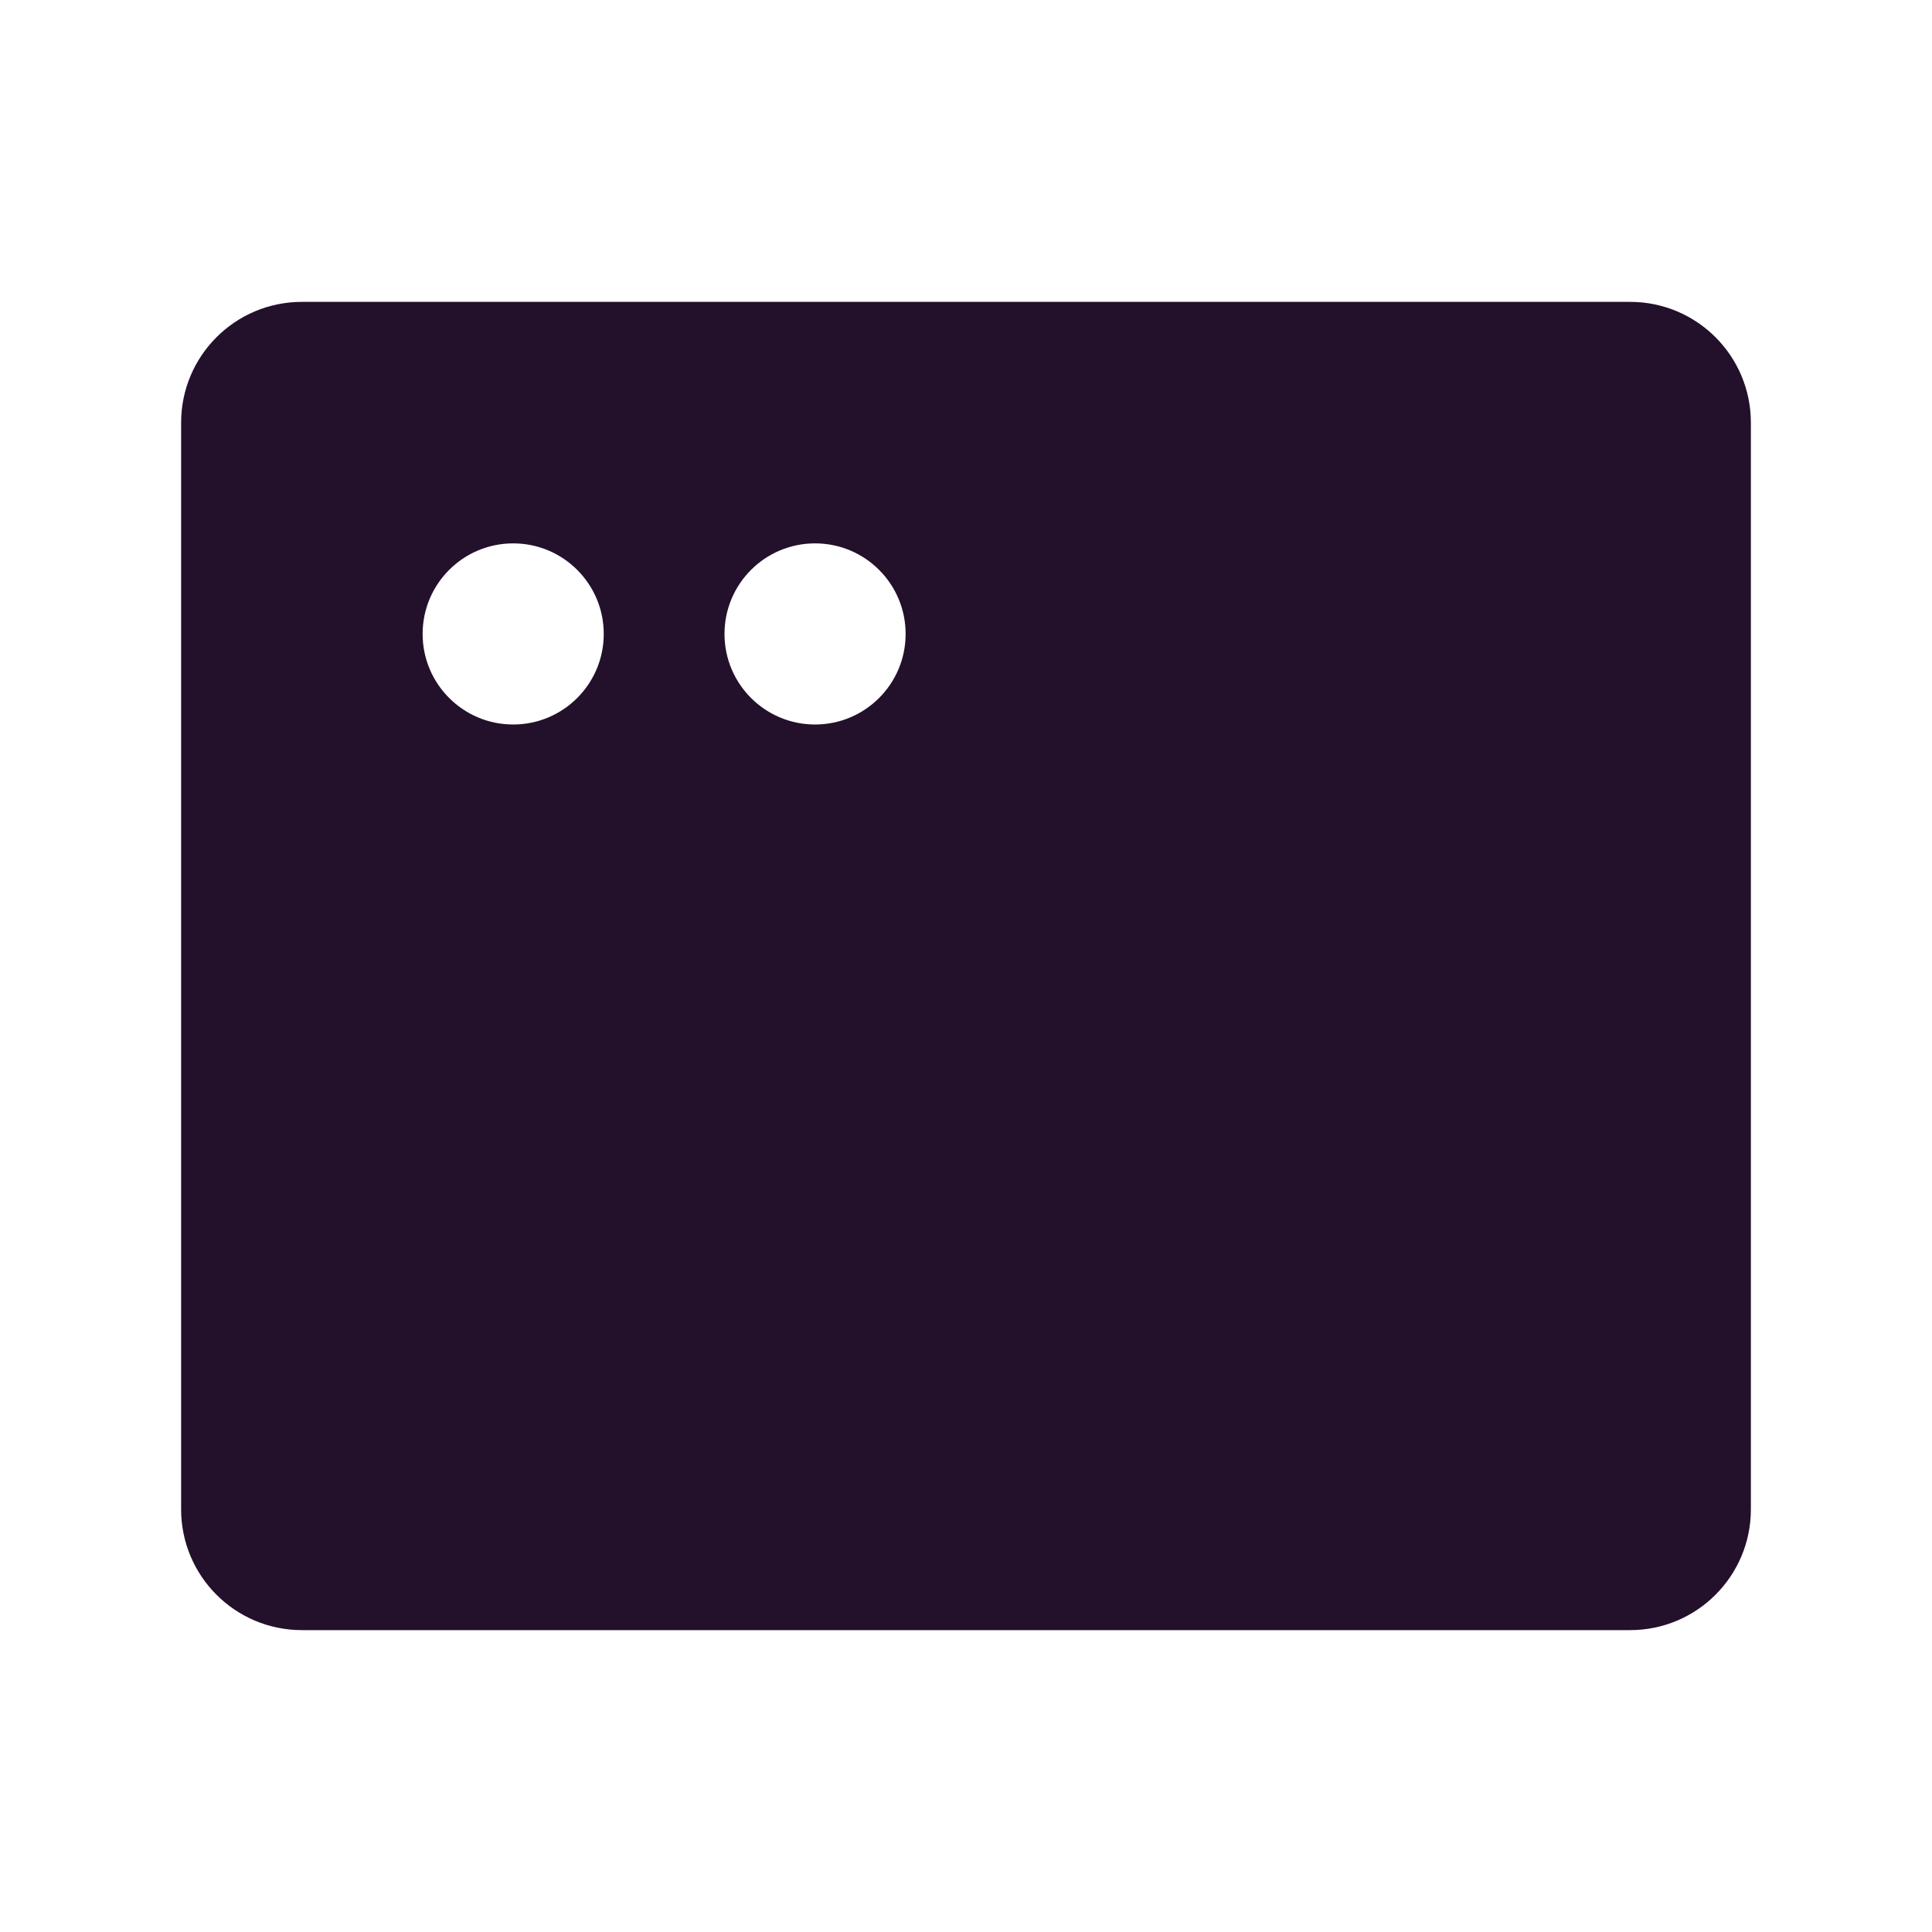
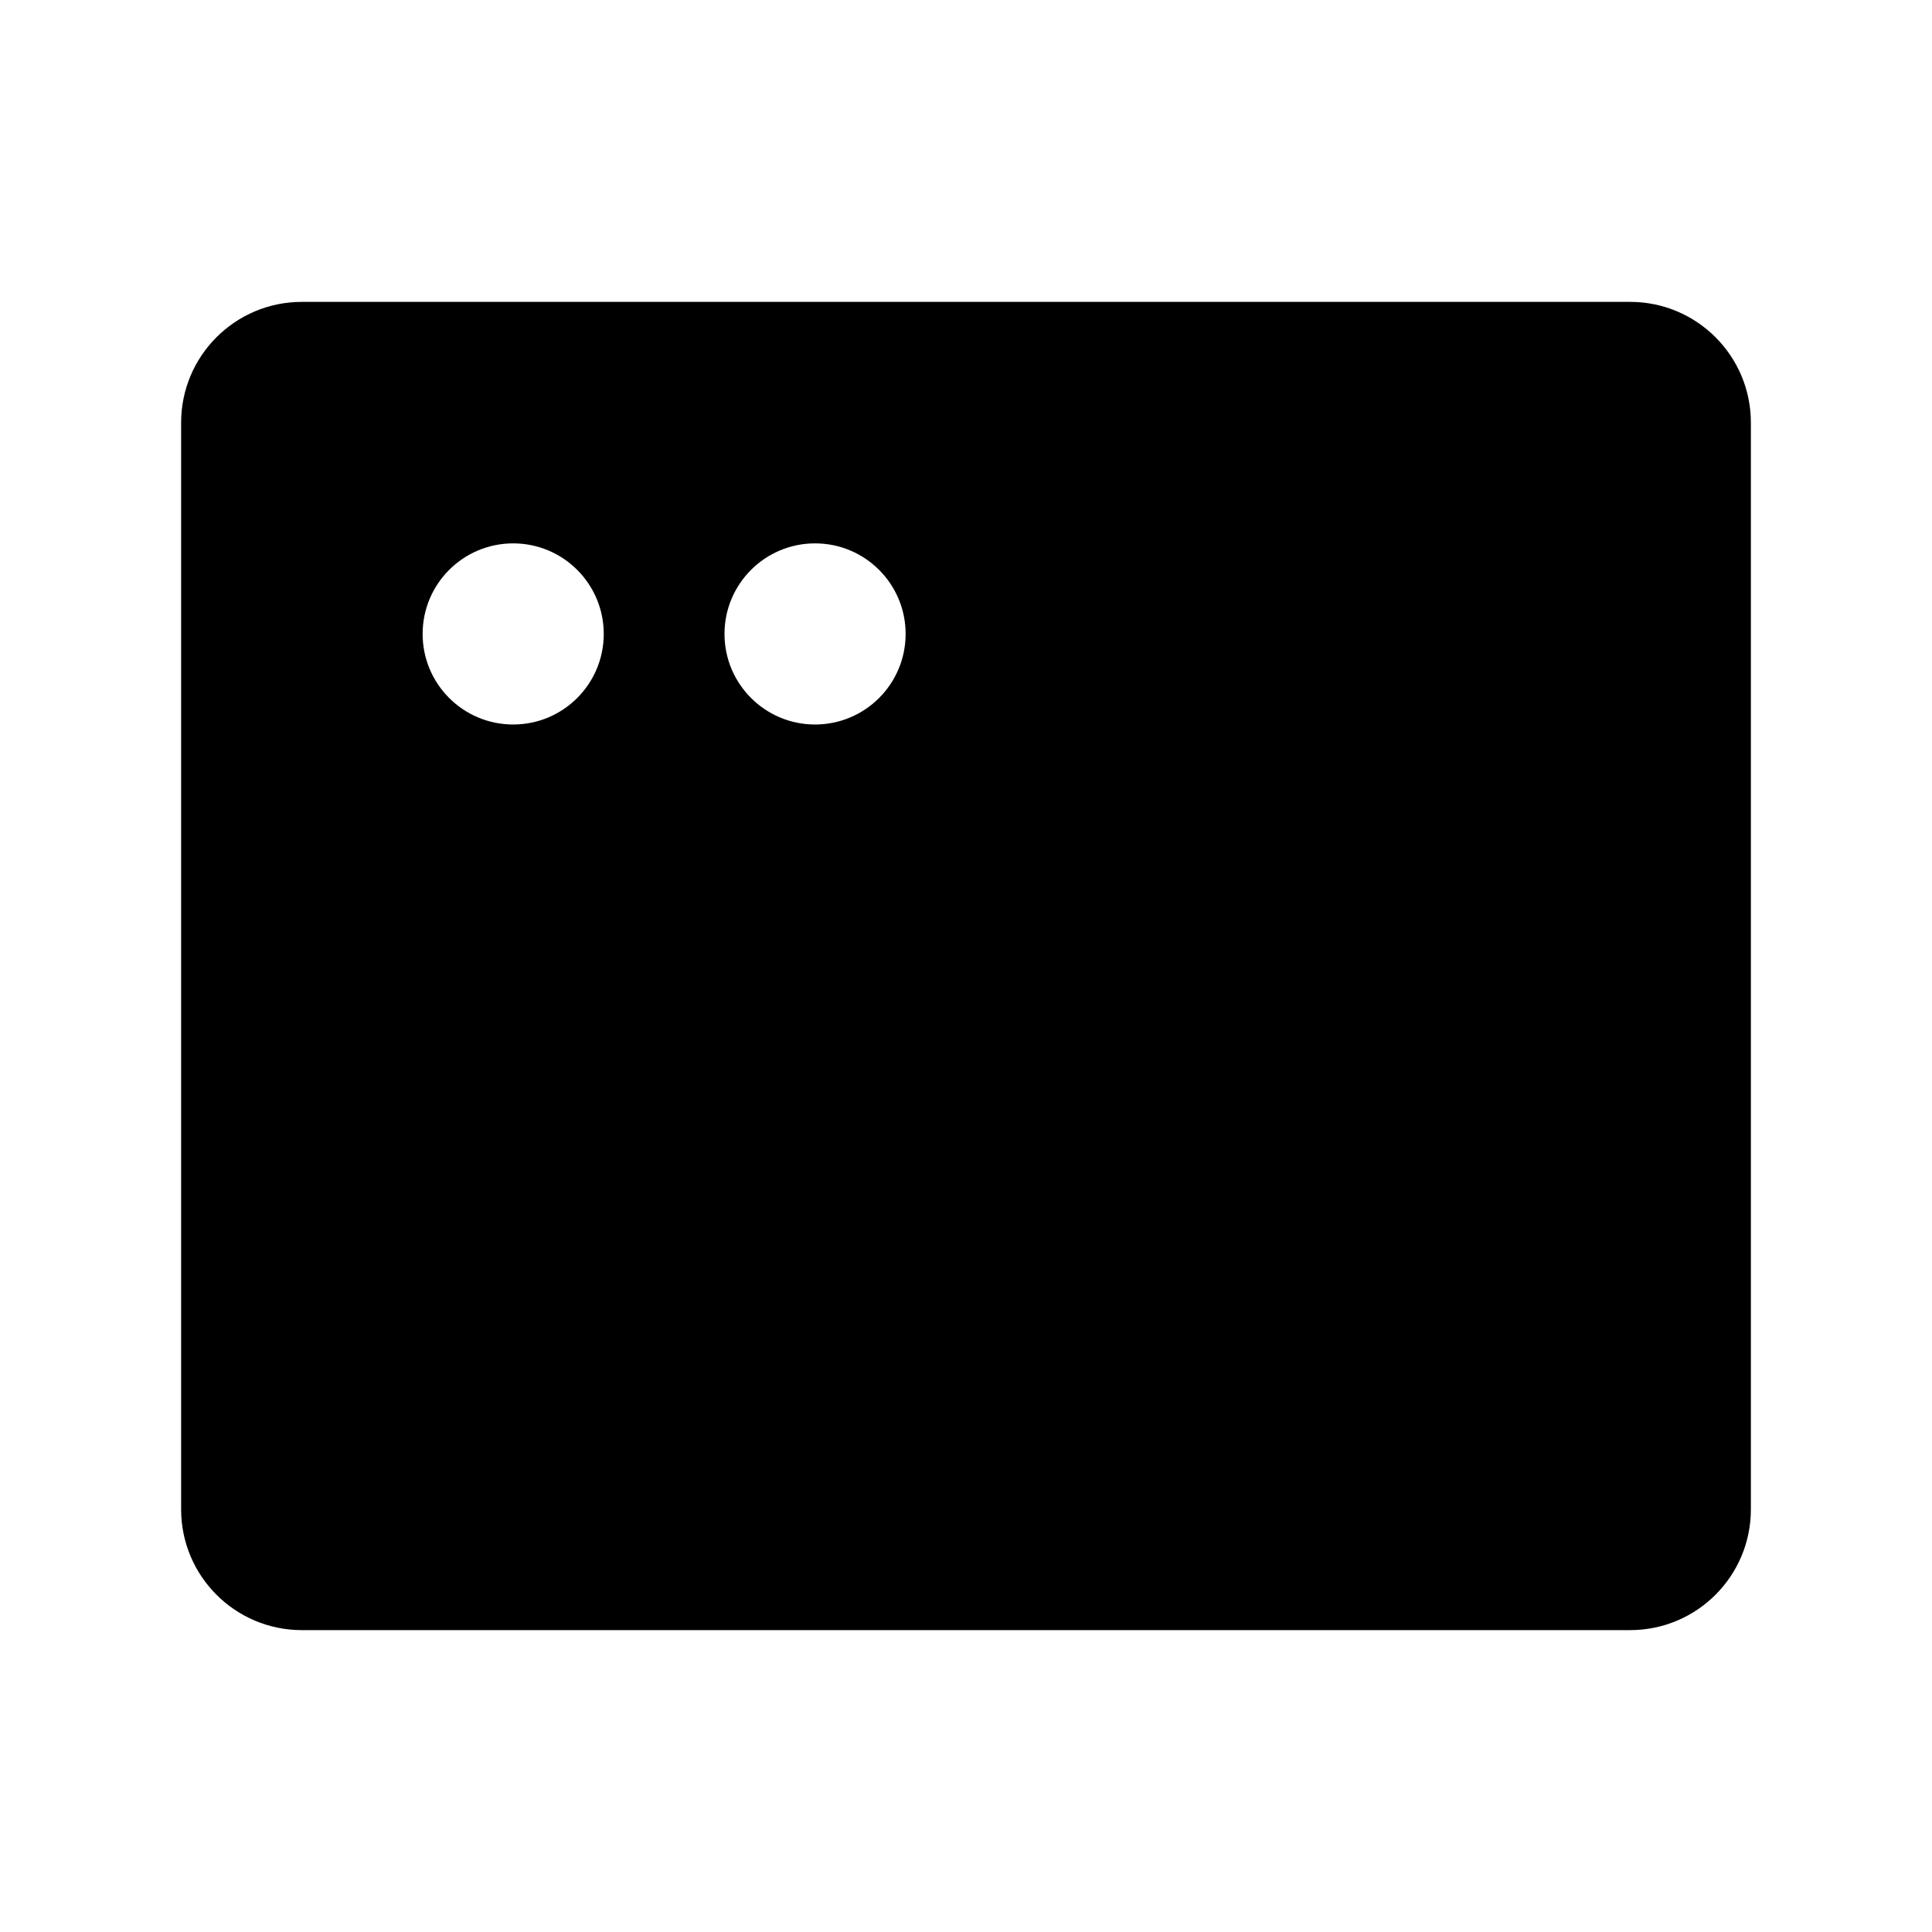
<svg xmlns="http://www.w3.org/2000/svg" viewBox="0 0 256 256">
  <rect width="256" height="256" fill="none" />
-   <path fill="#23102b" d="M216,40H40A16,16,0,0,0,24,56V200a16,16,0,0,0,16,16H216a16,16,0,0,0,16-16V56A16,16,0,0,0,216,40ZM68,96A12,12,0,1,1,80,84,12,12,0,0,1,68,96Zm40,0a12,12,0,1,1,12-12A12,12,0,0,1,108,96Z" />
+   <path d="M216,40H40A16,16,0,0,0,24,56V200a16,16,0,0,0,16,16H216a16,16,0,0,0,16-16V56A16,16,0,0,0,216,40ZM68,96A12,12,0,1,1,80,84,12,12,0,0,1,68,96Zm40,0a12,12,0,1,1,12-12A12,12,0,0,1,108,96Z" />
</svg>
